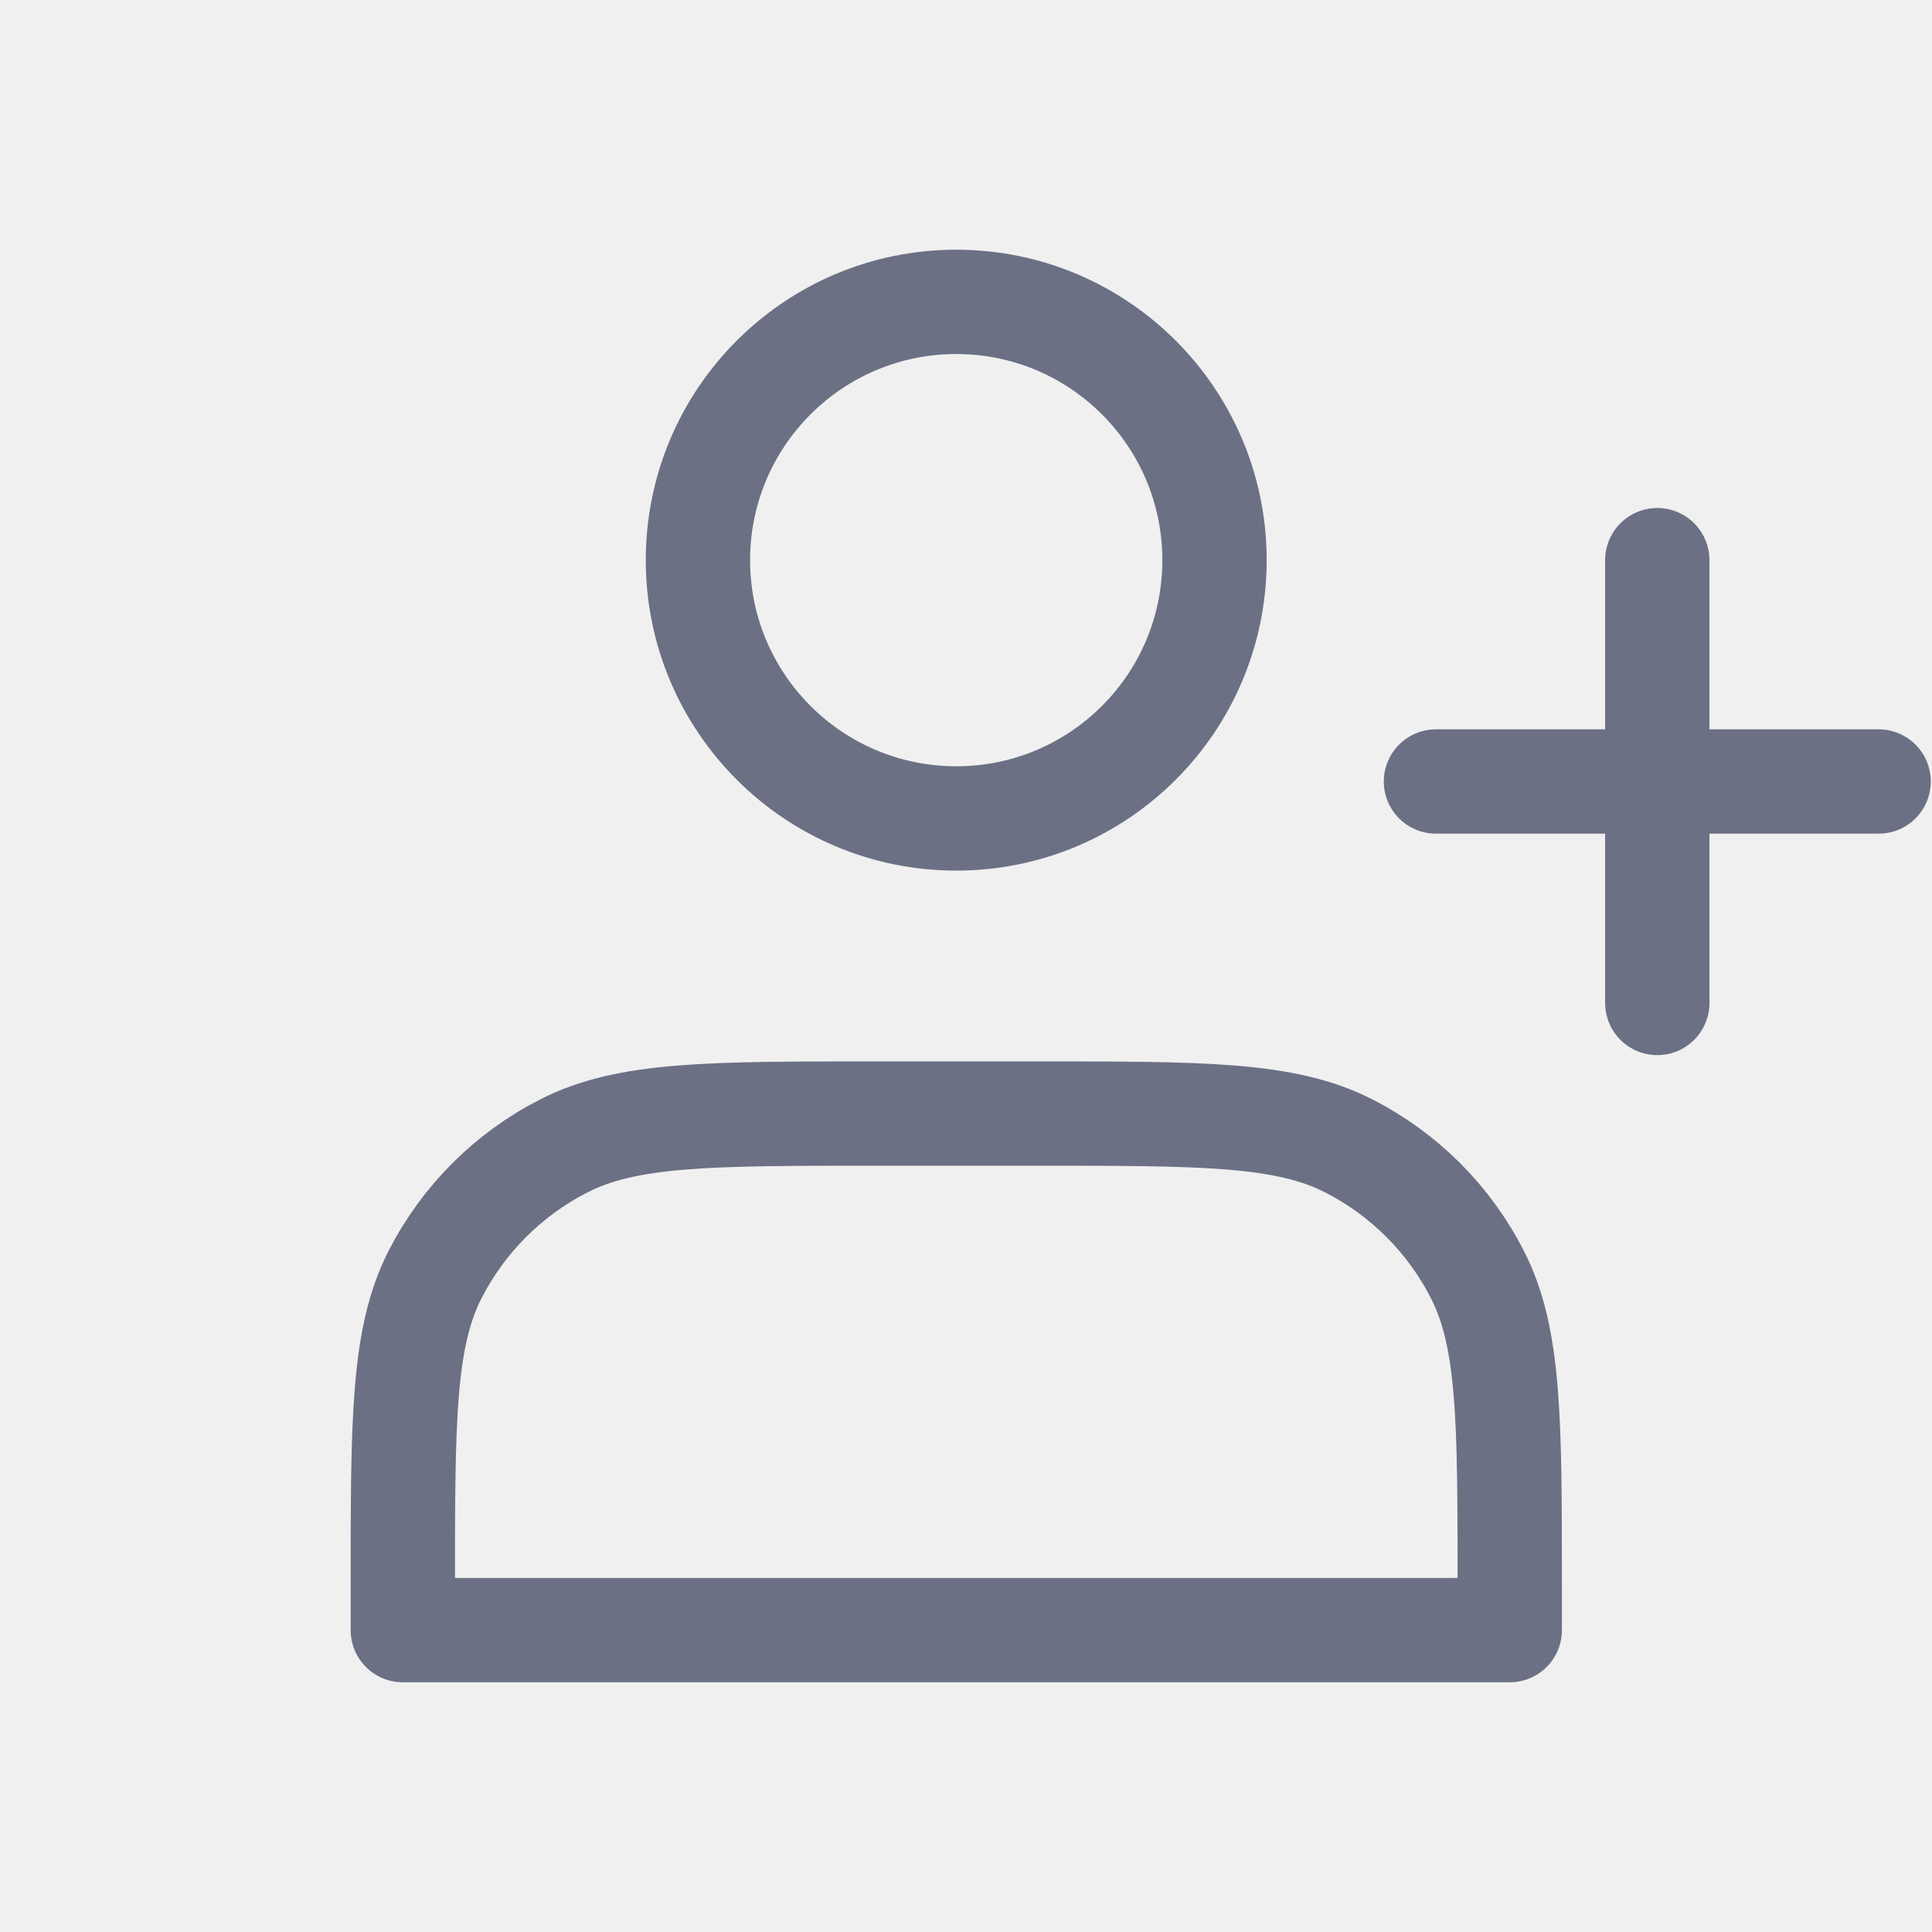
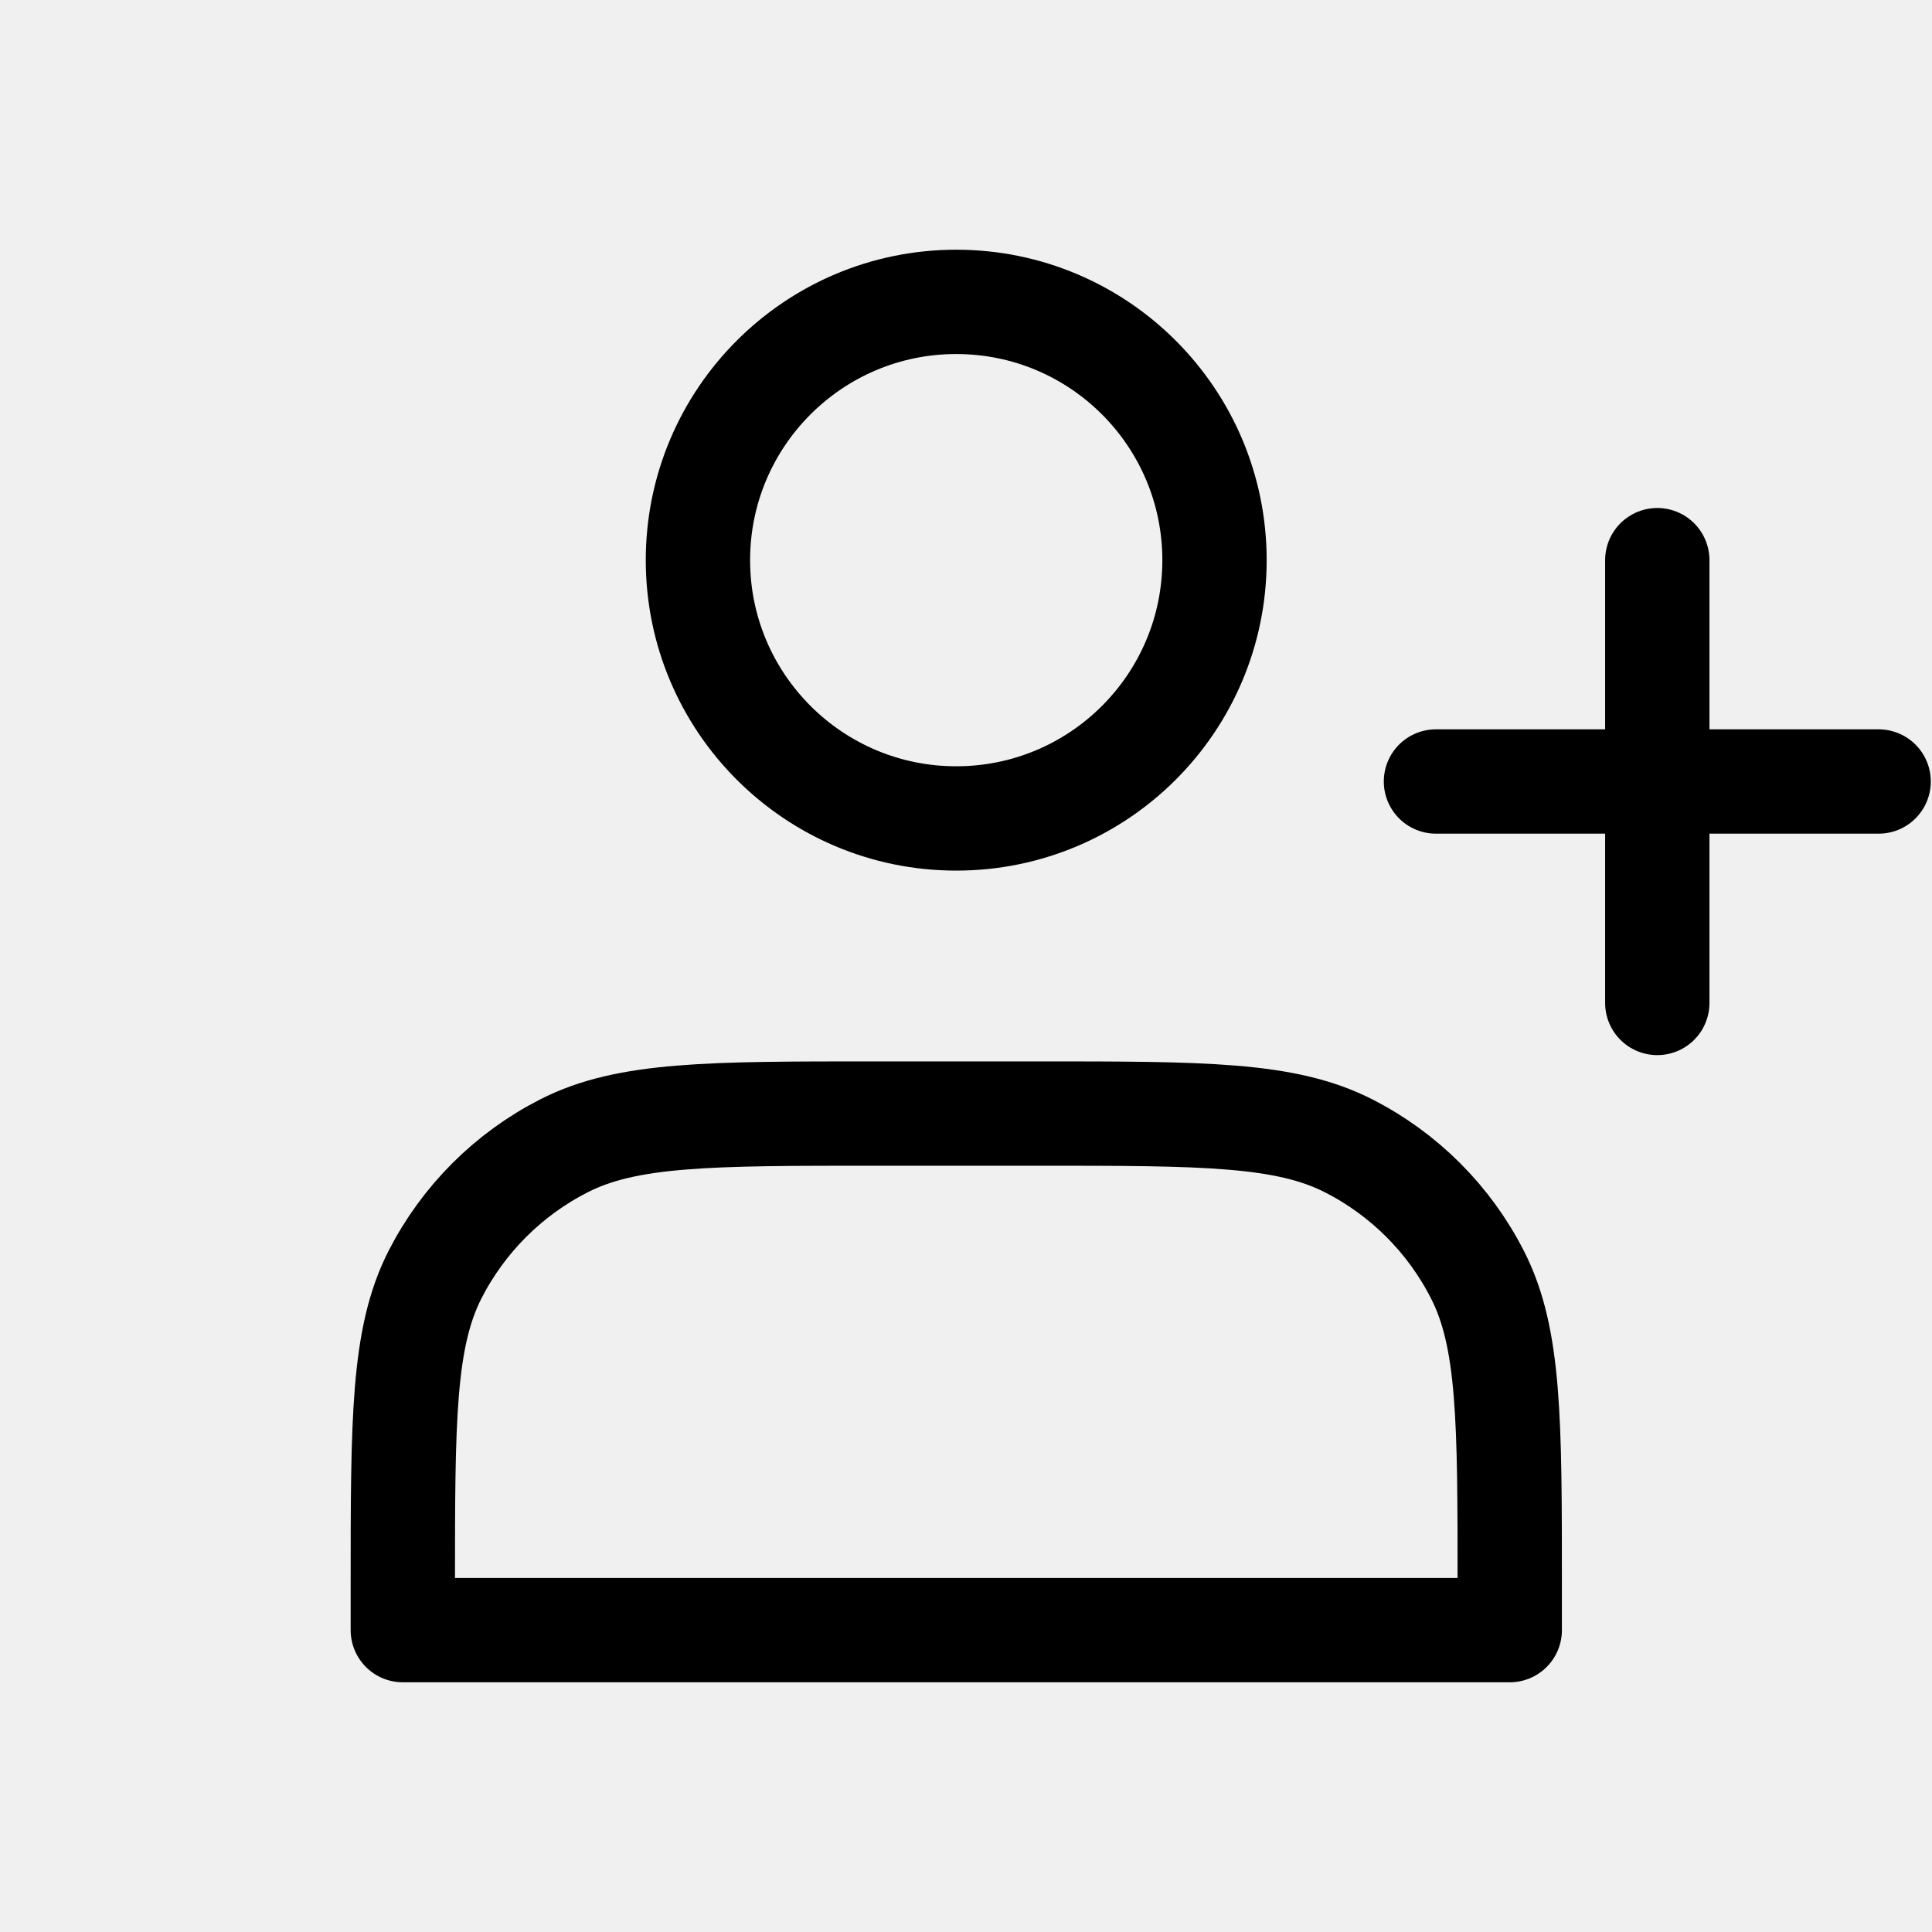
<svg xmlns="http://www.w3.org/2000/svg" width="16" height="16" viewBox="0 0 16 16" fill="none">
  <g clip-path="url(#clip0_7683_59832)">
-     <path d="M13.725 4.639V8.306M11.892 6.472H15.558M7.919 6.778C9.101 6.778 10.058 5.82 10.058 4.639C10.058 3.458 9.101 2.5 7.919 2.5C6.738 2.5 5.78 3.458 5.78 4.639C5.78 5.82 6.738 6.778 7.919 6.778ZM3.336 13.133V13.5H12.503V13.133C12.503 11.764 12.503 11.08 12.236 10.557C12.002 10.097 11.628 9.723 11.168 9.489C10.645 9.222 9.96 9.222 8.591 9.222H7.247C5.878 9.222 5.194 9.222 4.671 9.489C4.211 9.723 3.837 10.097 3.602 10.557C3.336 11.08 3.336 11.764 3.336 13.133Z" stroke="#6C7084" stroke-width="0.864" stroke-linecap="round" stroke-linejoin="round" />
+     <path d="M13.725 4.639V8.306M11.892 6.472H15.558M7.919 6.778C9.101 6.778 10.058 5.82 10.058 4.639C10.058 3.458 9.101 2.5 7.919 2.5C6.738 2.5 5.78 3.458 5.78 4.639C5.78 5.82 6.738 6.778 7.919 6.778ZM3.336 13.133V13.5H12.503V13.133C12.503 11.764 12.503 11.08 12.236 10.557C12.002 10.097 11.628 9.723 11.168 9.489C10.645 9.222 9.96 9.222 8.591 9.222H7.247C5.878 9.222 5.194 9.222 4.671 9.489C4.211 9.723 3.837 10.097 3.602 10.557C3.336 11.08 3.336 11.764 3.336 13.133Z" stroke="currentColor" stroke-width="0.864" stroke-linecap="round" stroke-linejoin="round" />
  </g>
  <defs>
    <clipPath id="clip0_7683_59832">
      <rect width="16" height="16" fill="white" />
    </clipPath>
  </defs>
</svg>
